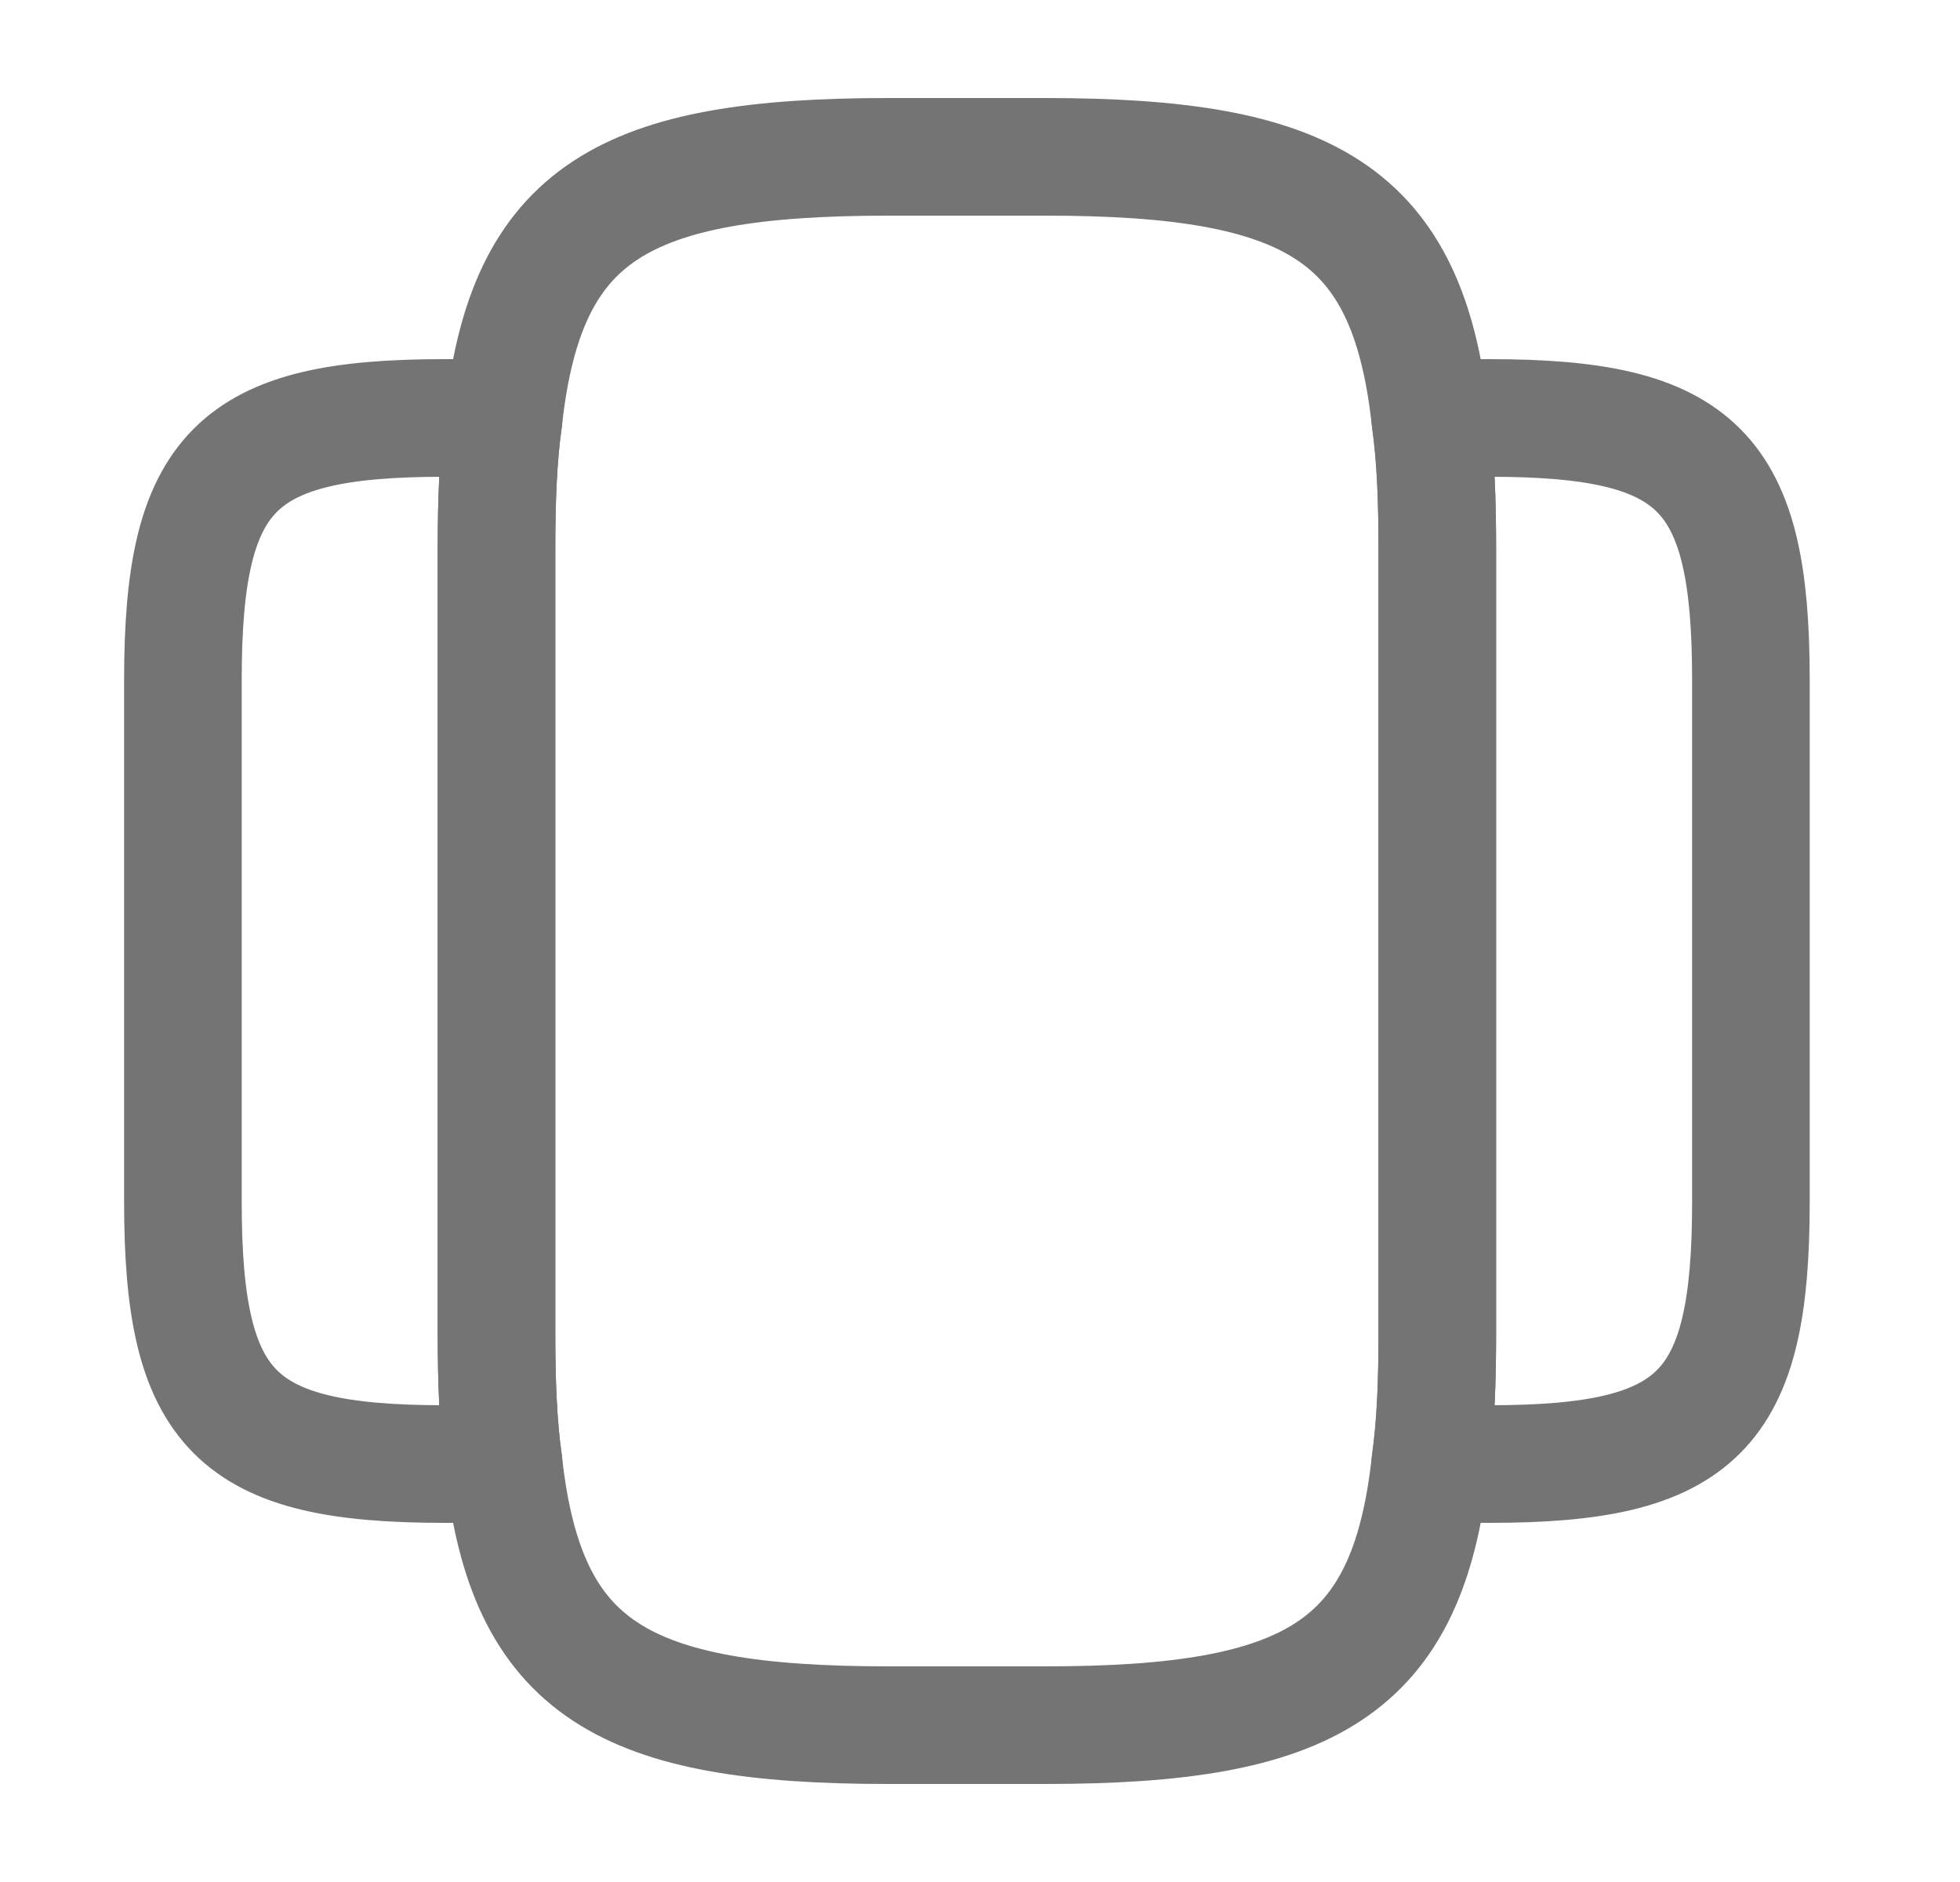
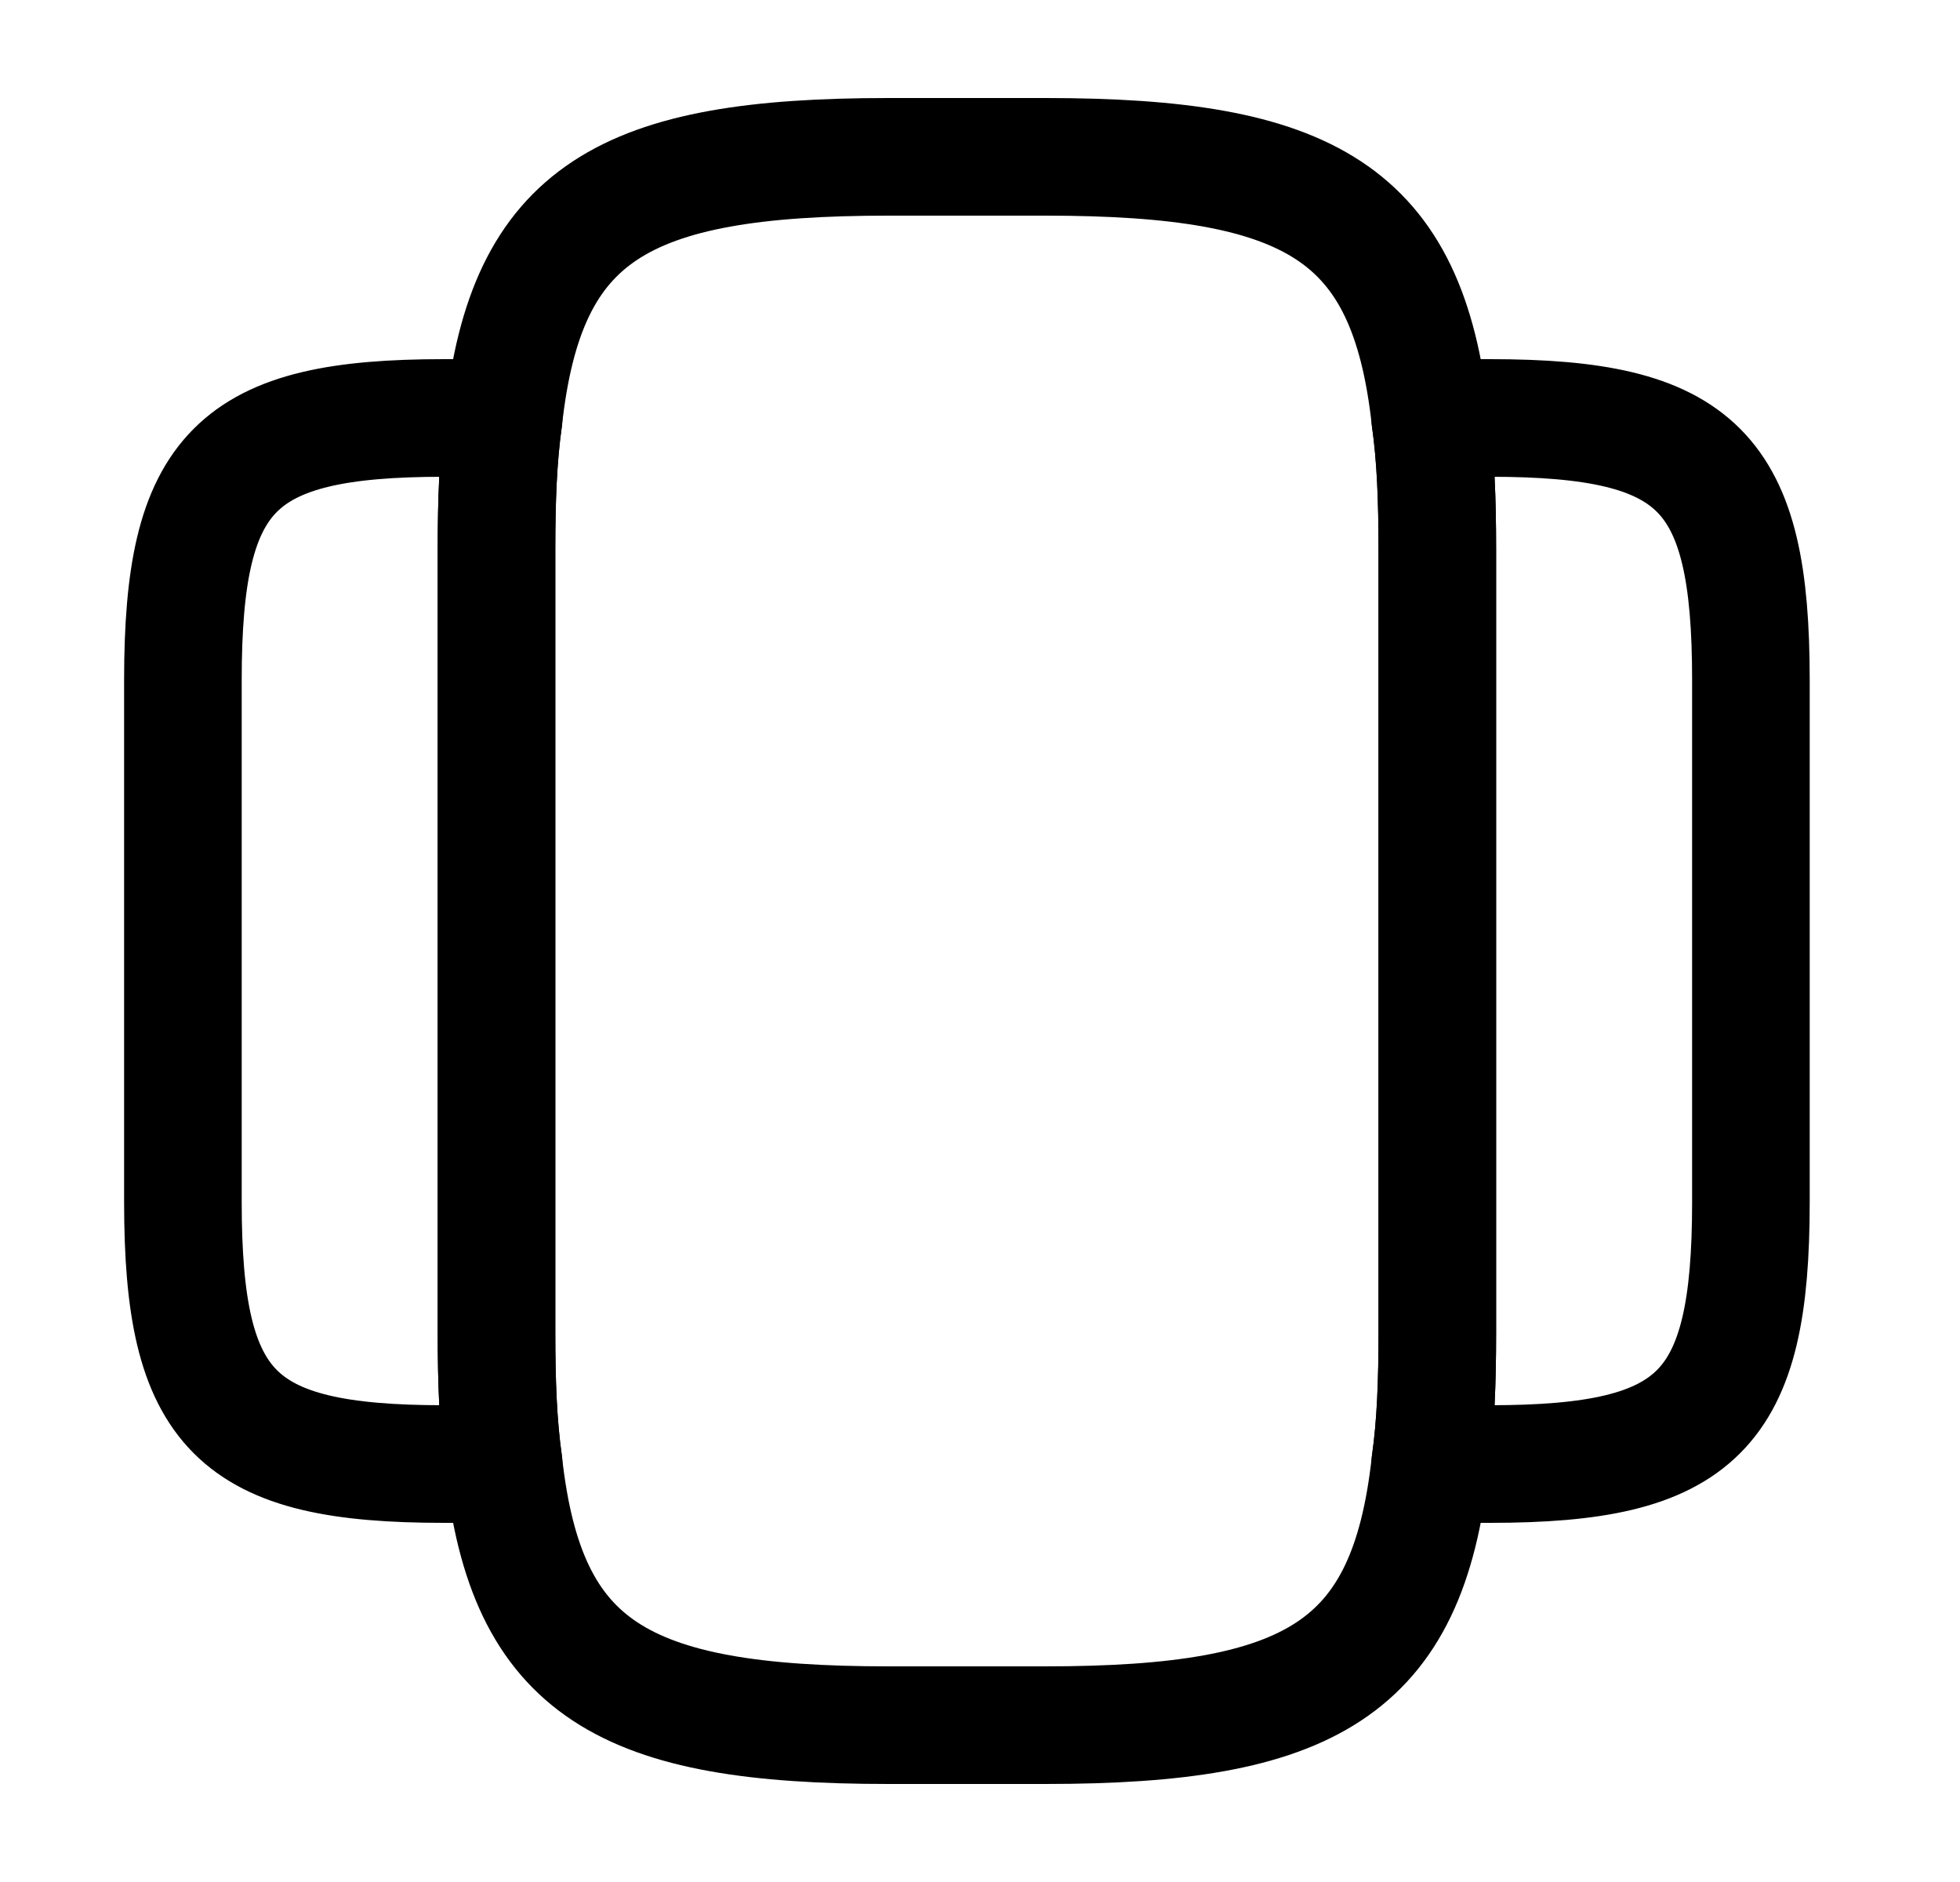
<svg xmlns="http://www.w3.org/2000/svg" width="25" height="24" viewBox="0 0 25 24" fill="none">
-   <path d="M18.333 7V17C18.333 17.62 18.313 18.17 18.243 18.66C17.953 21.29 16.713 22 13.333 22H11.333C7.953 22 6.713 21.29 6.423 18.66C6.353 18.17 6.333 17.62 6.333 17V7C6.333 6.38 6.353 5.83 6.423 5.34C6.713 2.71 7.953 2 11.333 2H13.333C16.713 2 17.953 2.71 18.243 5.34C18.313 5.83 18.333 6.38 18.333 7Z" stroke="#747474" stroke-width="1.5" stroke-linecap="round" stroke-linejoin="round" />
-   <path d="M6.333 17C6.333 17.62 6.353 18.17 6.423 18.66C6.283 18.67 6.153 18.67 6.003 18.67H5.663C3.003 18.67 2.333 18 2.333 15.33V8.67C2.333 6 3.003 5.33 5.663 5.33H6.003C6.153 5.33 6.283 5.33 6.423 5.34C6.353 5.83 6.333 6.38 6.333 7V17Z" stroke="#747474" stroke-width="1.5" stroke-linecap="round" stroke-linejoin="round" />
-   <path d="M22.333 8.67V15.33C22.333 18 21.663 18.67 19.003 18.67H18.663C18.513 18.67 18.383 18.67 18.243 18.66C18.313 18.17 18.333 17.62 18.333 17V7C18.333 6.38 18.313 5.83 18.243 5.34C18.383 5.33 18.513 5.33 18.663 5.33H19.003C21.663 5.33 22.333 6 22.333 8.67Z" stroke="#747474" stroke-width="1.5" stroke-linecap="round" stroke-linejoin="round" />
+   <path d="M18.333 7V17C18.333 17.62 18.313 18.17 18.243 18.66C17.953 21.29 16.713 22 13.333 22H11.333C7.953 22 6.713 21.29 6.423 18.66C6.353 18.17 6.333 17.62 6.333 17V7C6.333 6.38 6.353 5.83 6.423 5.34C6.713 2.71 7.953 2 11.333 2H13.333C16.713 2 17.953 2.71 18.243 5.34C18.313 5.83 18.333 6.38 18.333 7Z" stroke="currentColor" stroke-width="1.5" stroke-linecap="round" stroke-linejoin="round" />
+   <path d="M6.333 17C6.333 17.62 6.353 18.17 6.423 18.66C6.283 18.67 6.153 18.67 6.003 18.67H5.663C3.003 18.67 2.333 18 2.333 15.33V8.67C2.333 6 3.003 5.33 5.663 5.33H6.003C6.153 5.33 6.283 5.33 6.423 5.34C6.353 5.83 6.333 6.38 6.333 7V17Z" stroke="currentColor" stroke-width="1.5" stroke-linecap="round" stroke-linejoin="round" />
+   <path d="M22.333 8.67V15.33C22.333 18 21.663 18.67 19.003 18.67H18.663C18.513 18.67 18.383 18.67 18.243 18.66C18.313 18.17 18.333 17.62 18.333 17V7C18.333 6.38 18.313 5.83 18.243 5.34C18.383 5.33 18.513 5.33 18.663 5.33H19.003C21.663 5.33 22.333 6 22.333 8.67Z" stroke="currentColor" stroke-width="1.5" stroke-linecap="round" stroke-linejoin="round" />
</svg>
